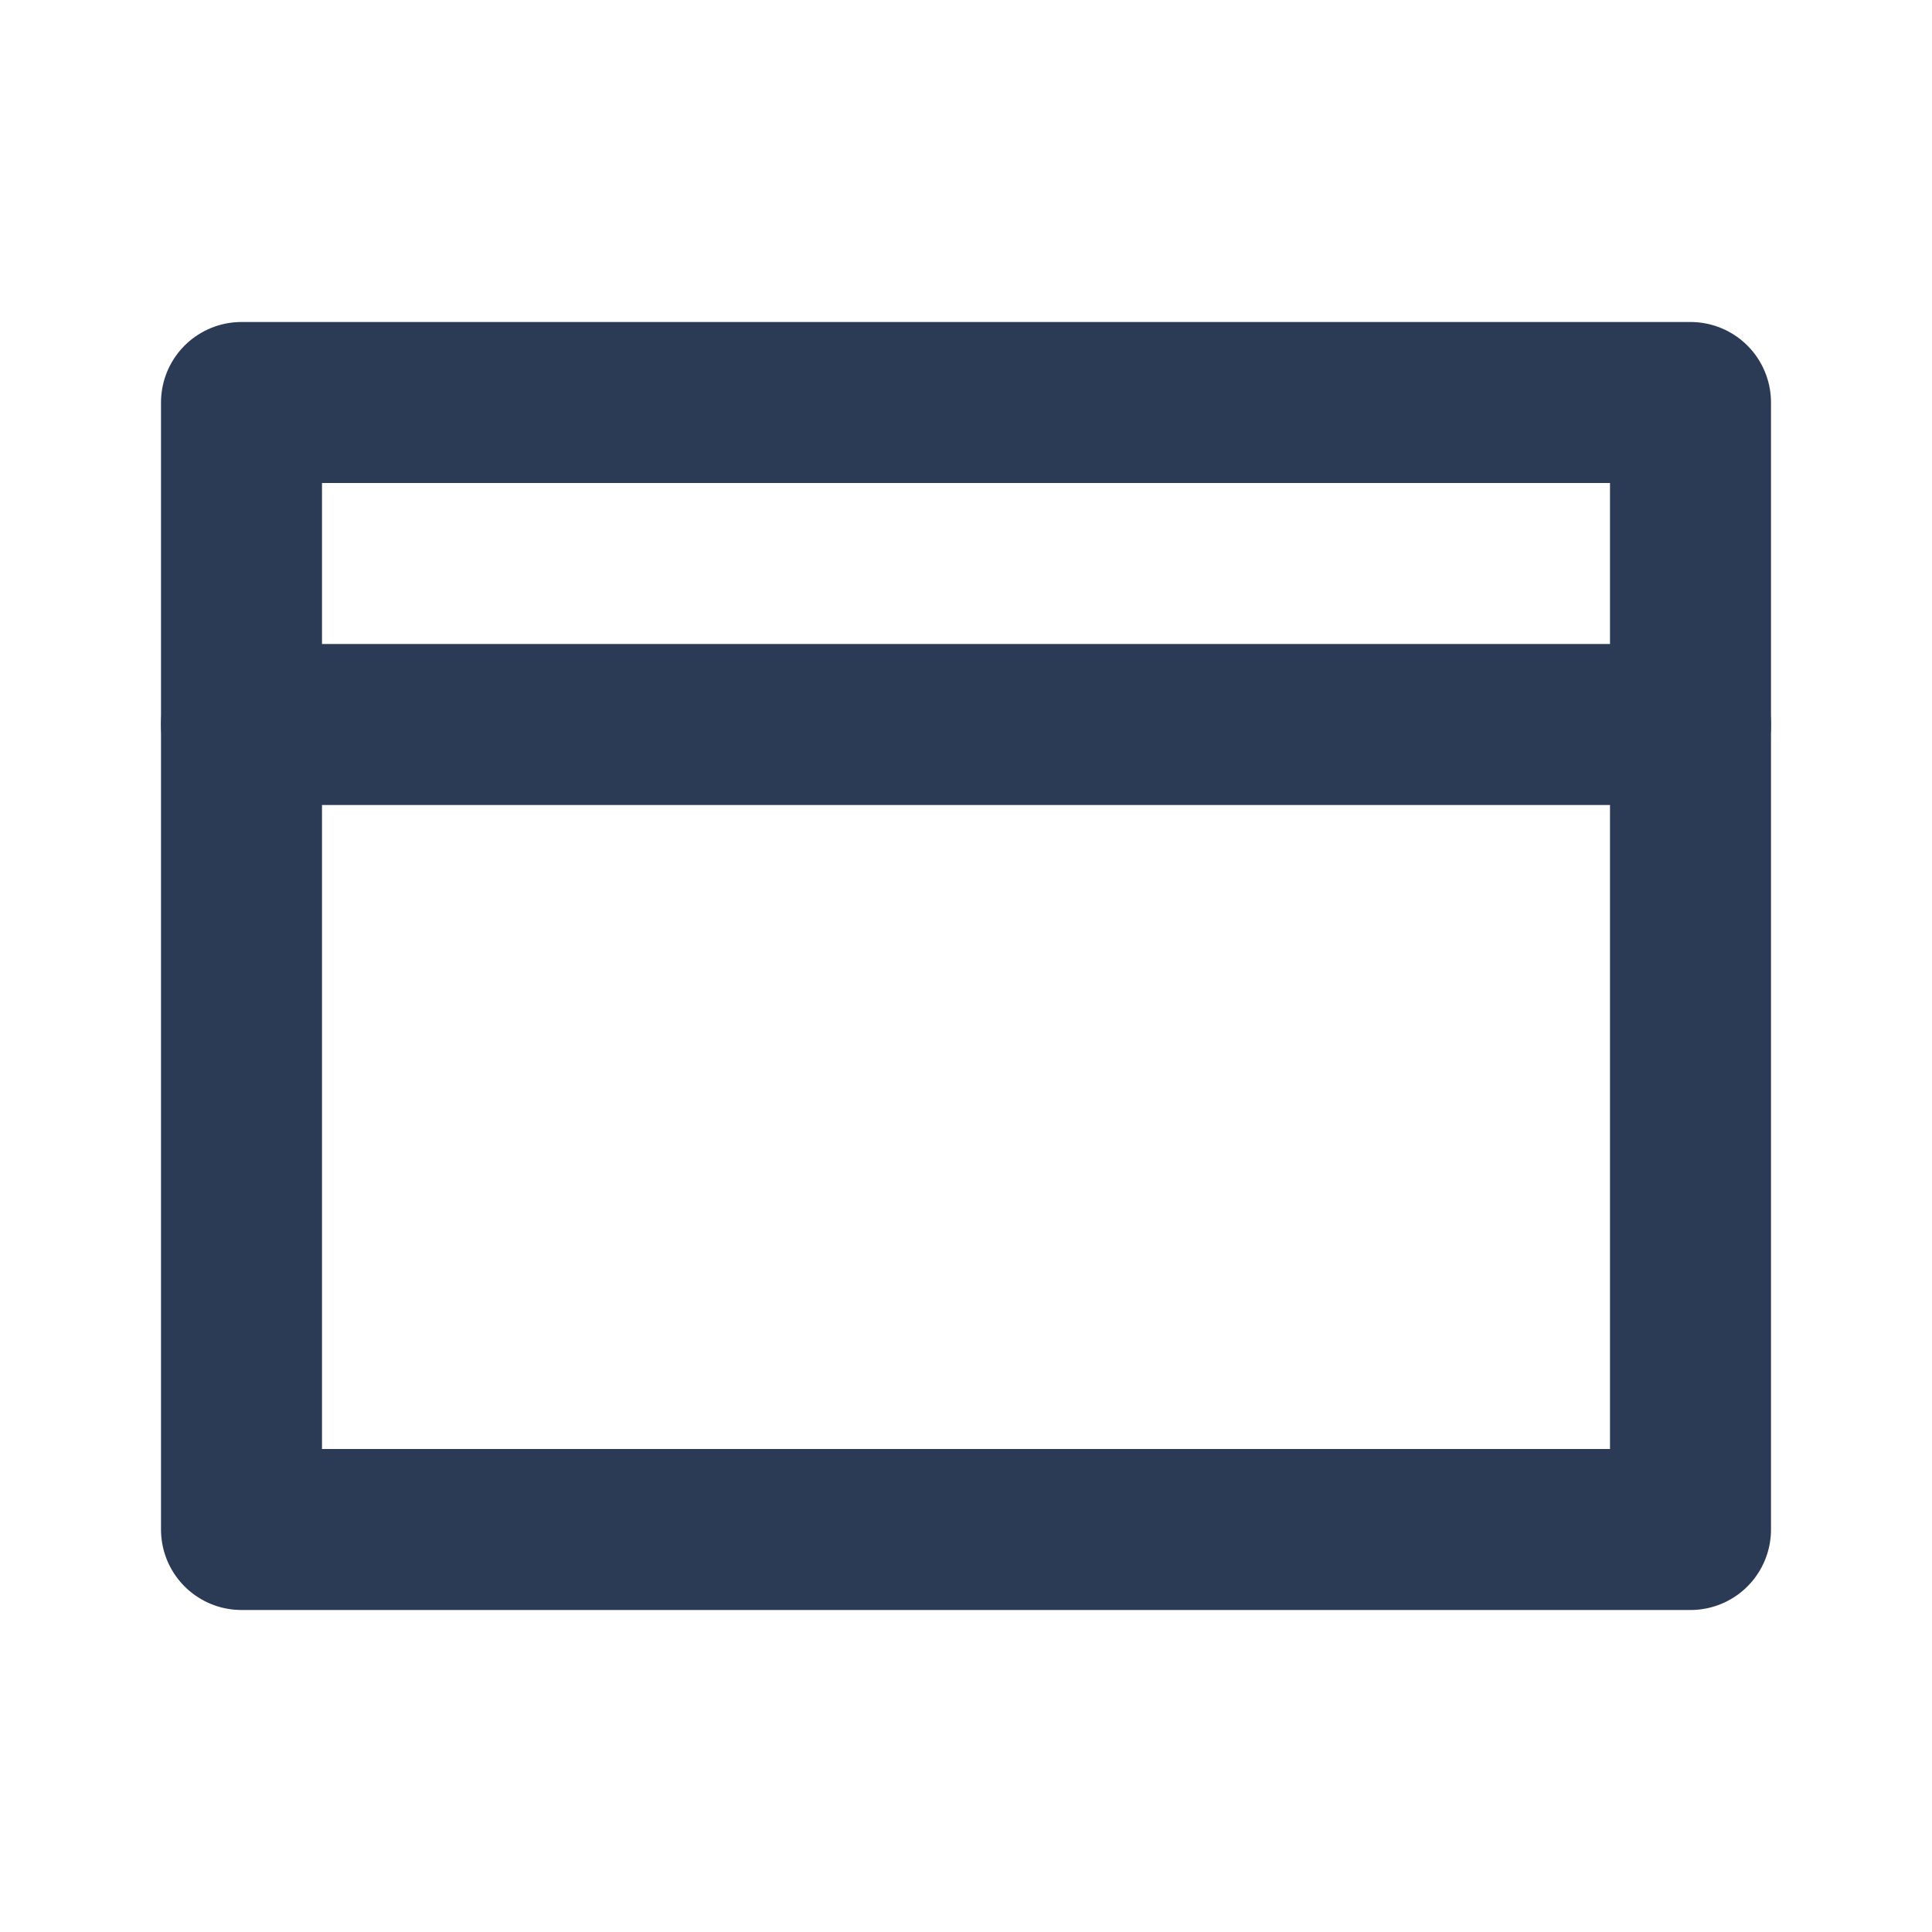
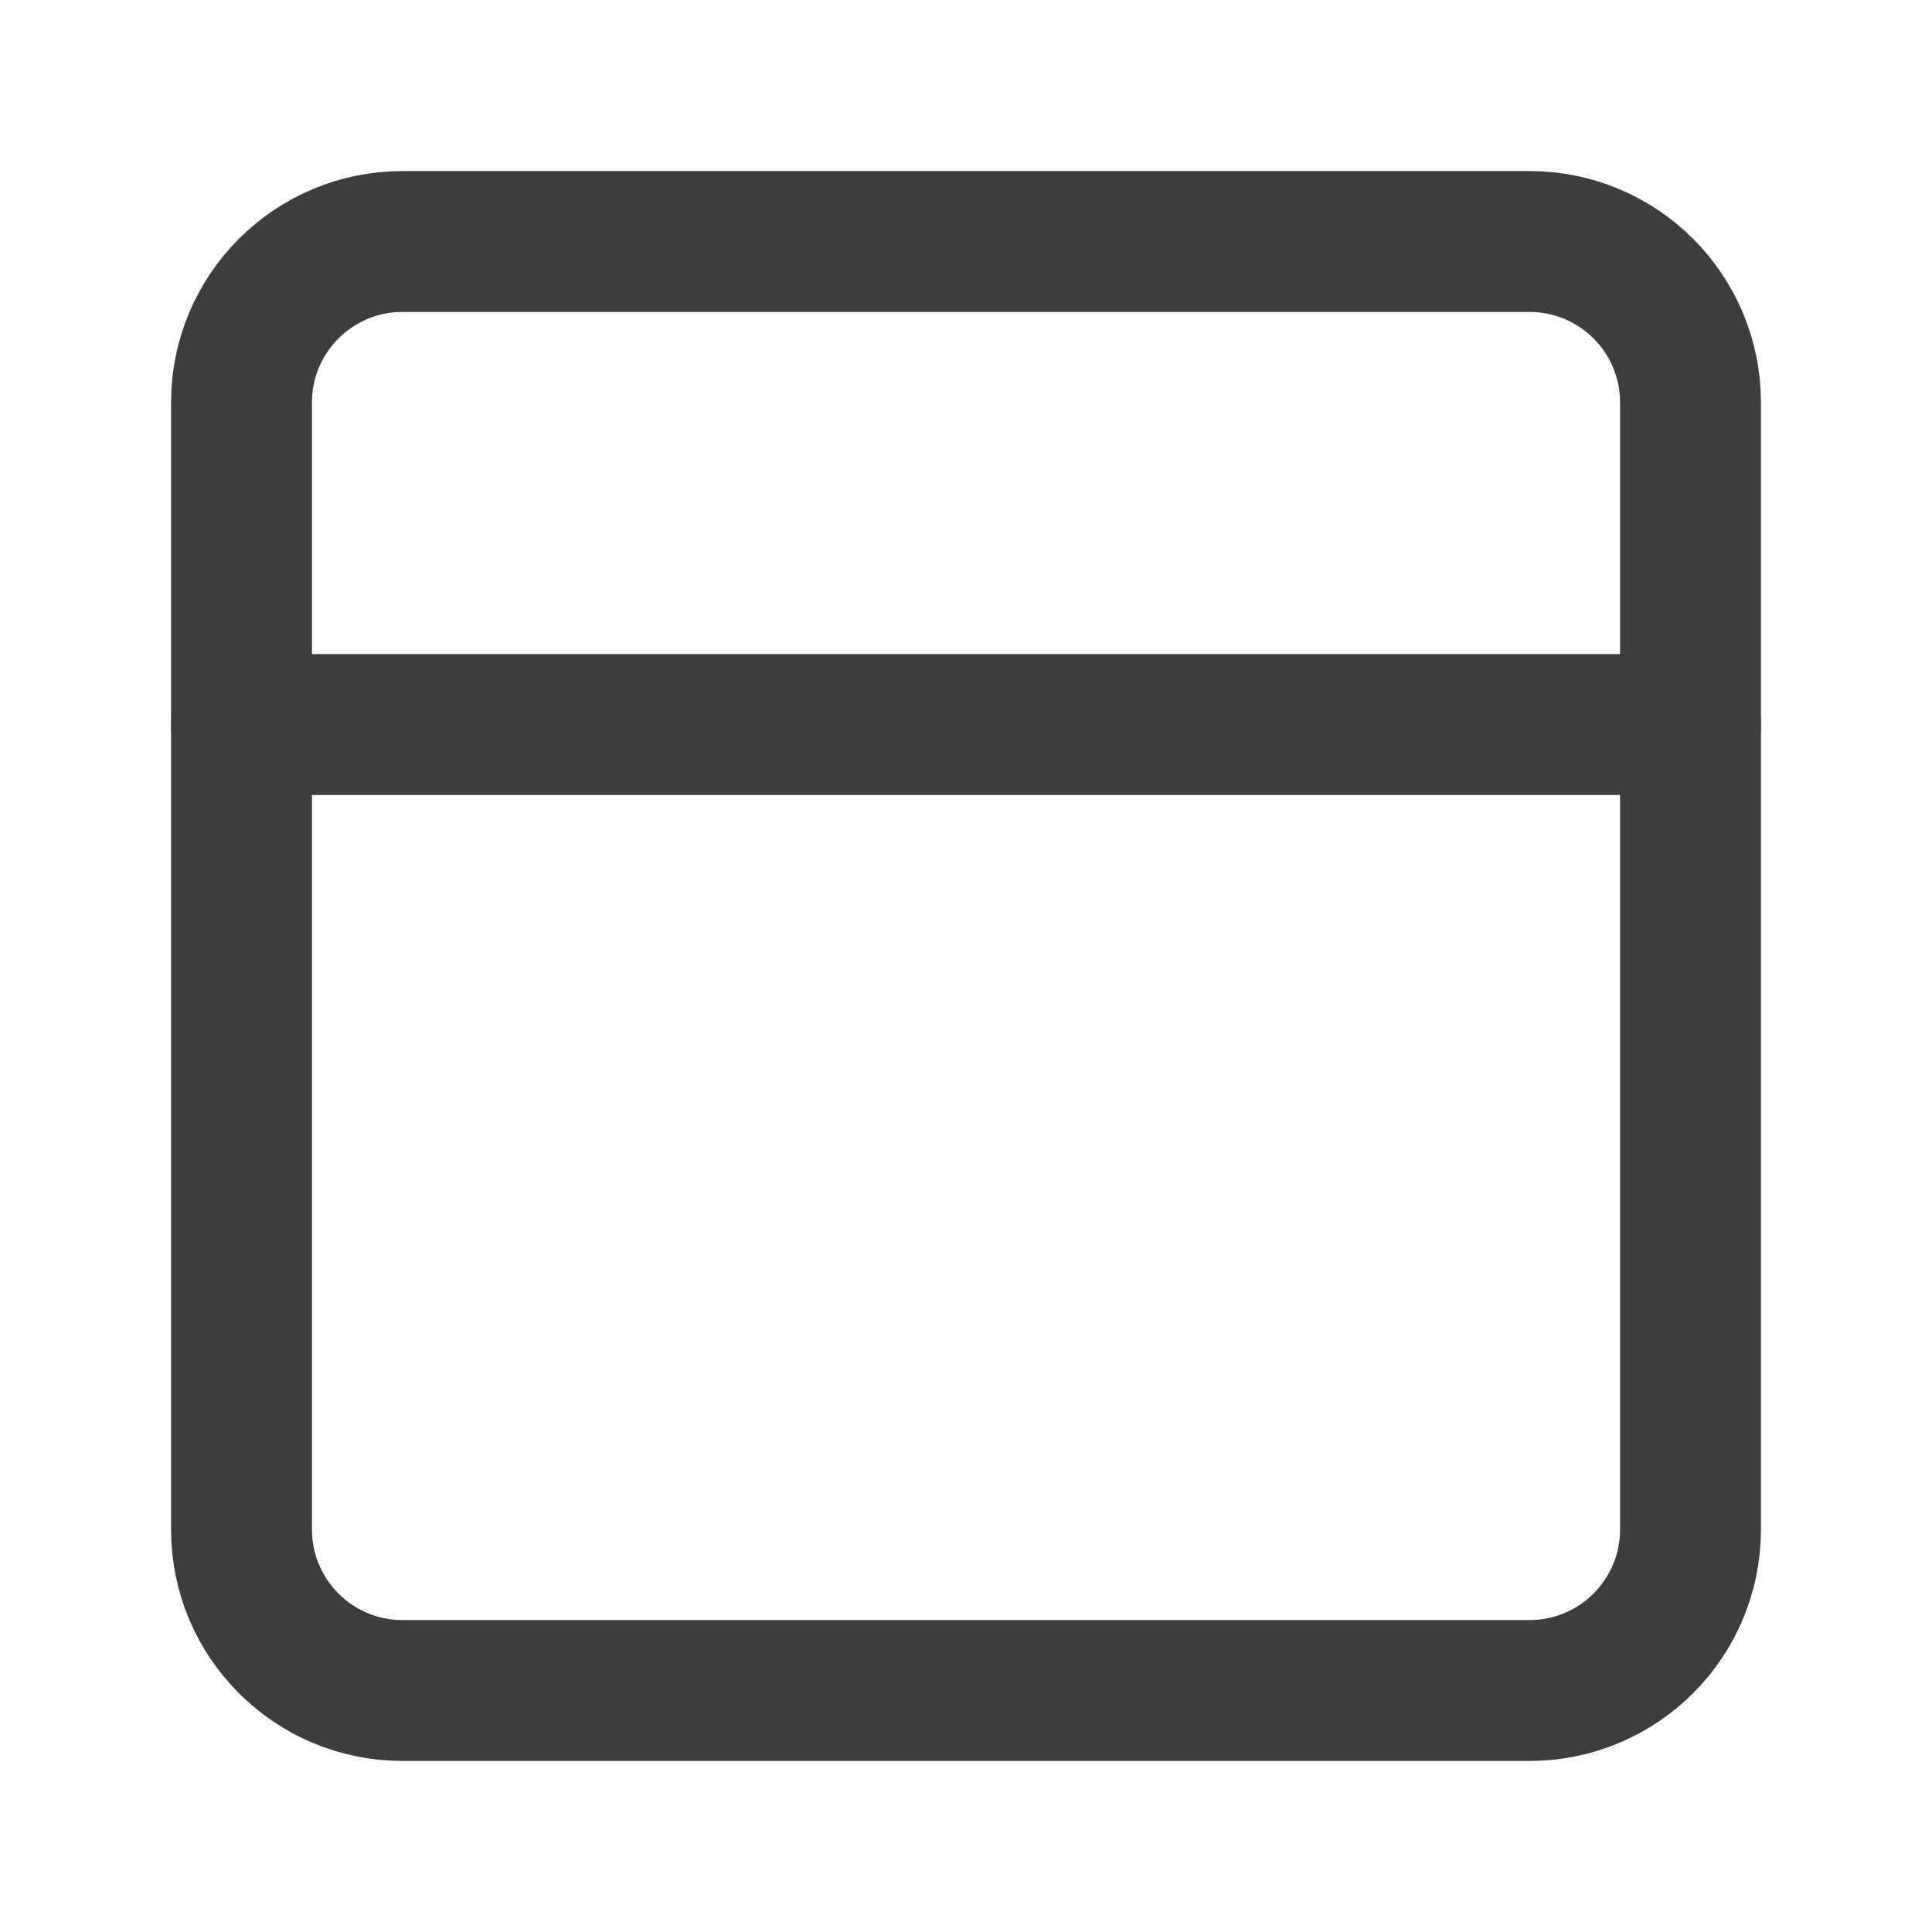
- <svg xmlns="http://www.w3.org/2000/svg" width="24" height="24" viewBox="0 0 24 24">
-   <rect x="3" y="5" width="18" height="14" stroke="#2b3a55" stroke-width="2" fill="none" stroke-linecap="round" stroke-linejoin="round" />
-   <path d="M3 9h18" stroke="#2b3a55" stroke-width="2" fill="none" stroke-linecap="round" stroke-linejoin="round" />
+ <svg xmlns="http://www.w3.org/2000/svg" width="24" height="24" viewBox="0 0 24 24" fill="none" stroke="#3d3d3d" stroke-width="1.75" stroke-linecap="round" stroke-linejoin="round">
+   <rect width="18" height="18" x="3" y="3" rx="2" />
+   <path d="M3 9h18" />
</svg>
